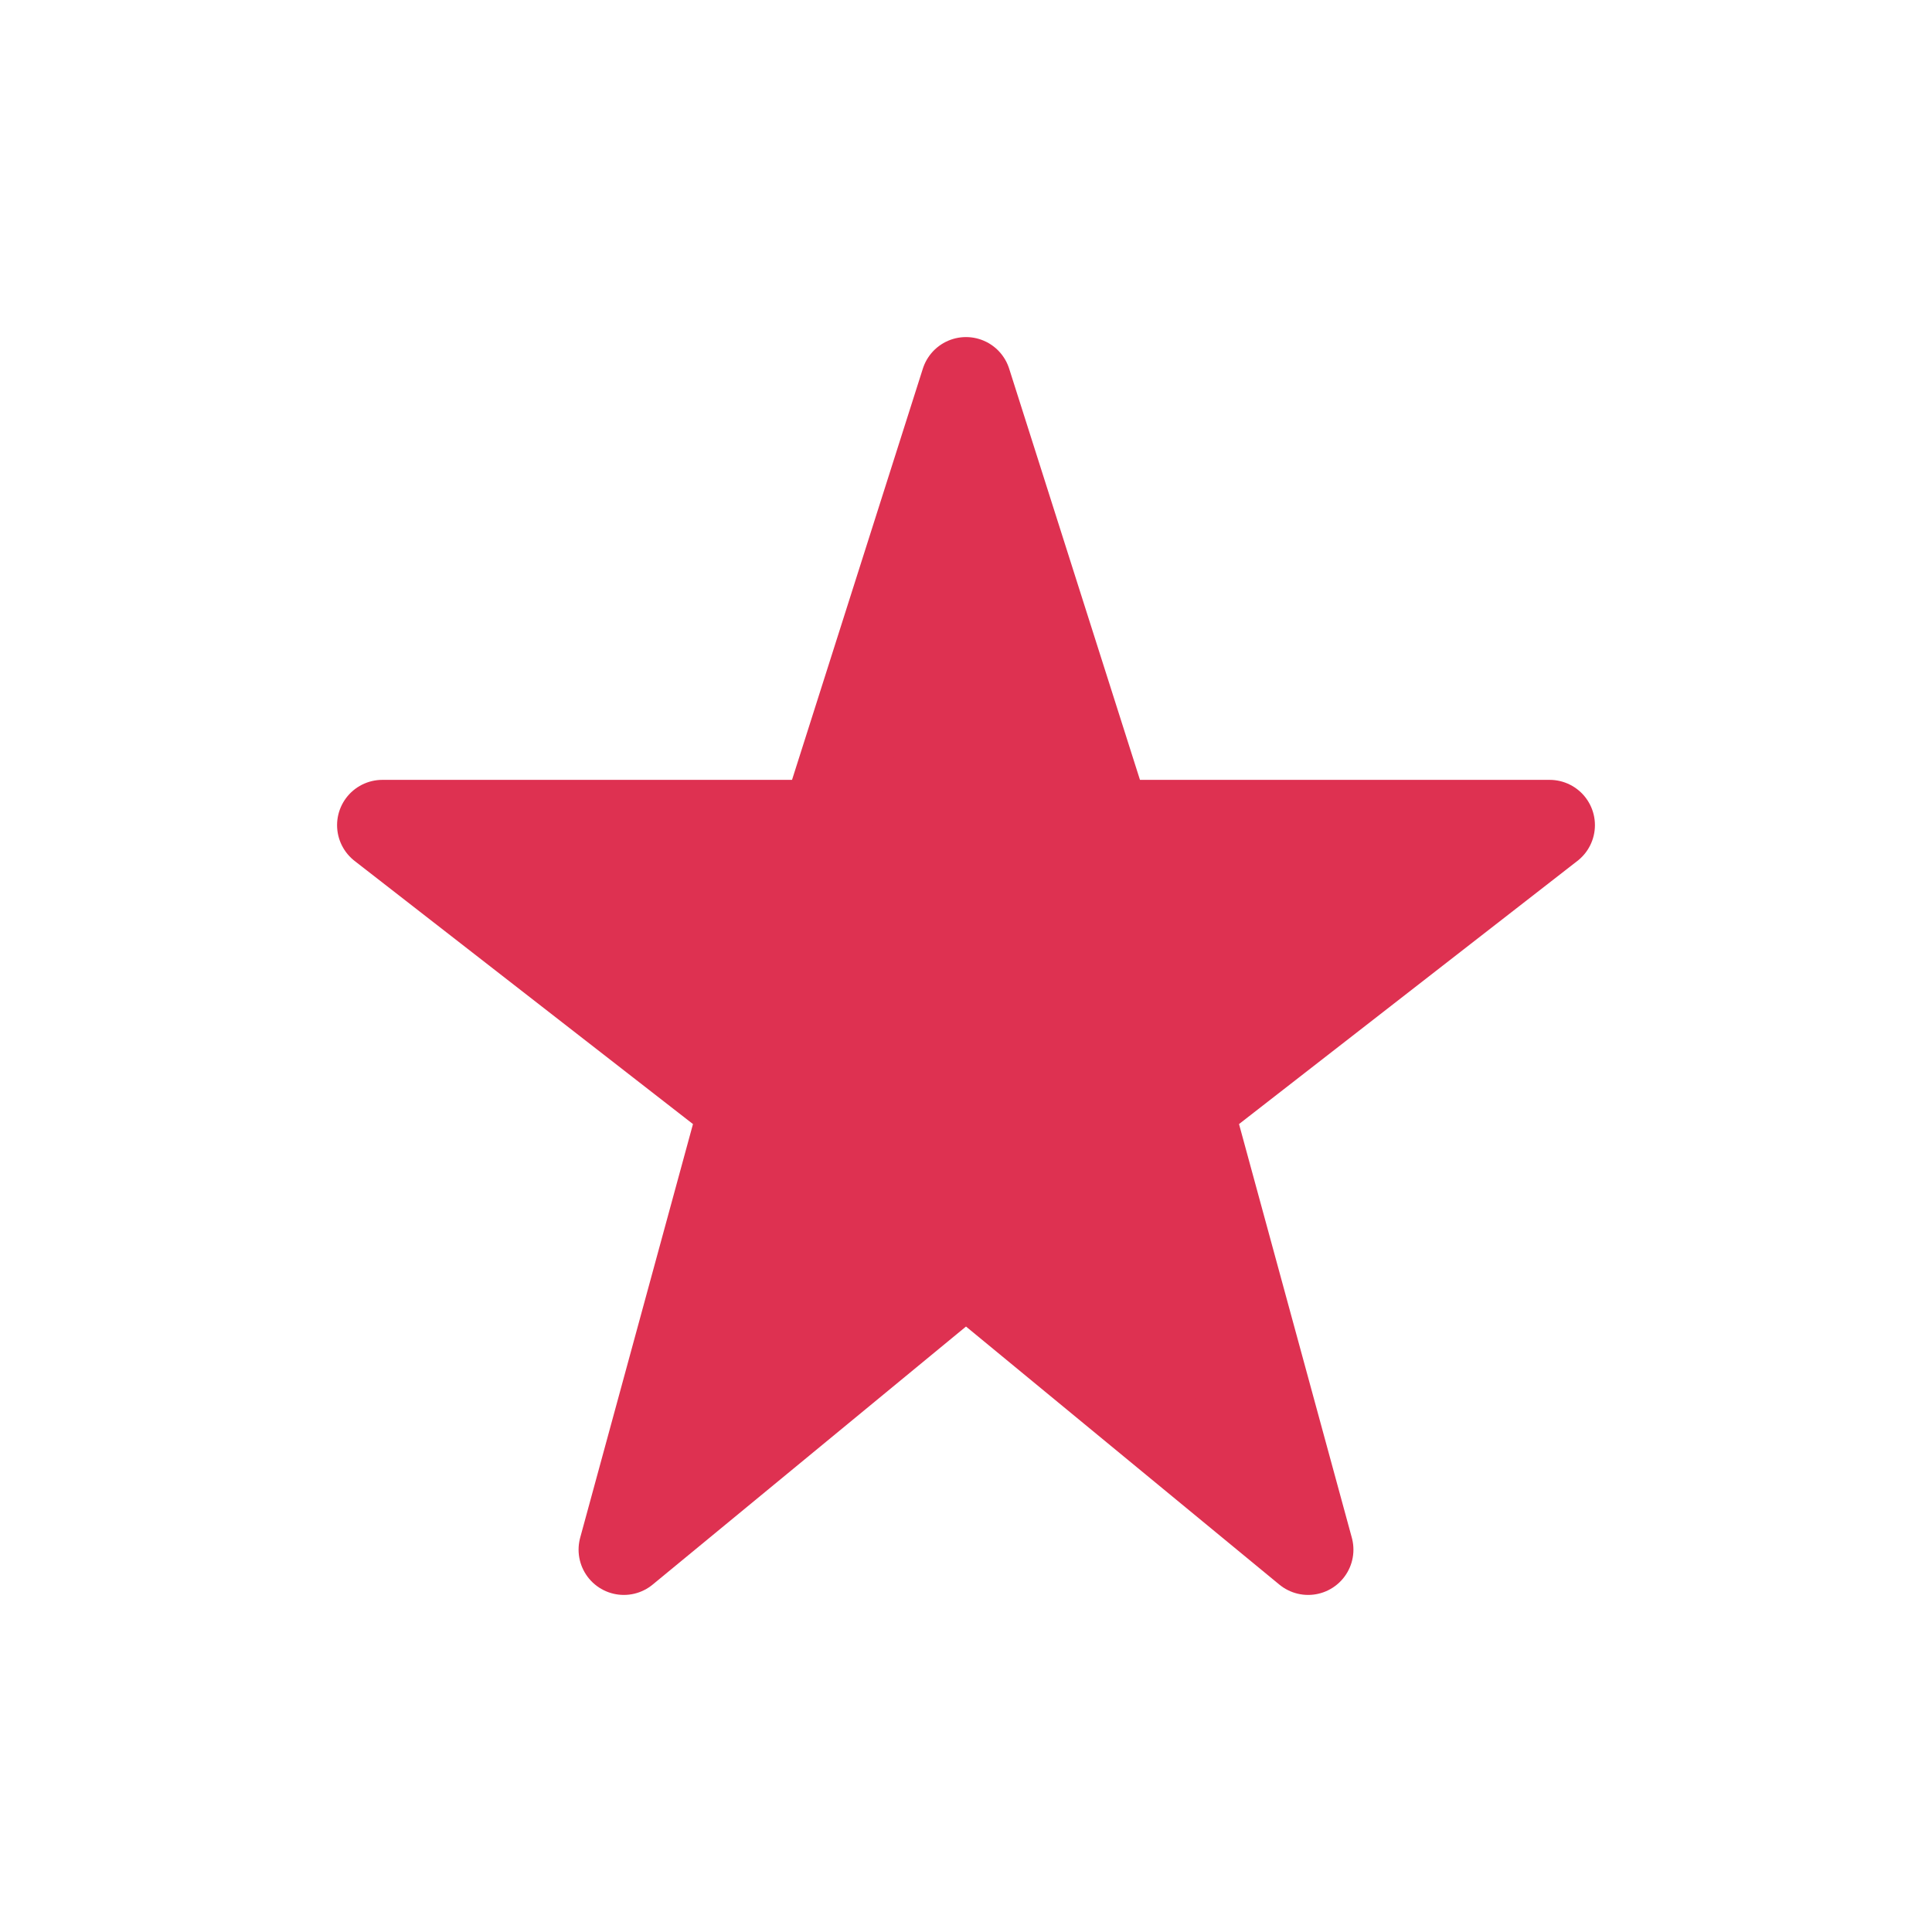
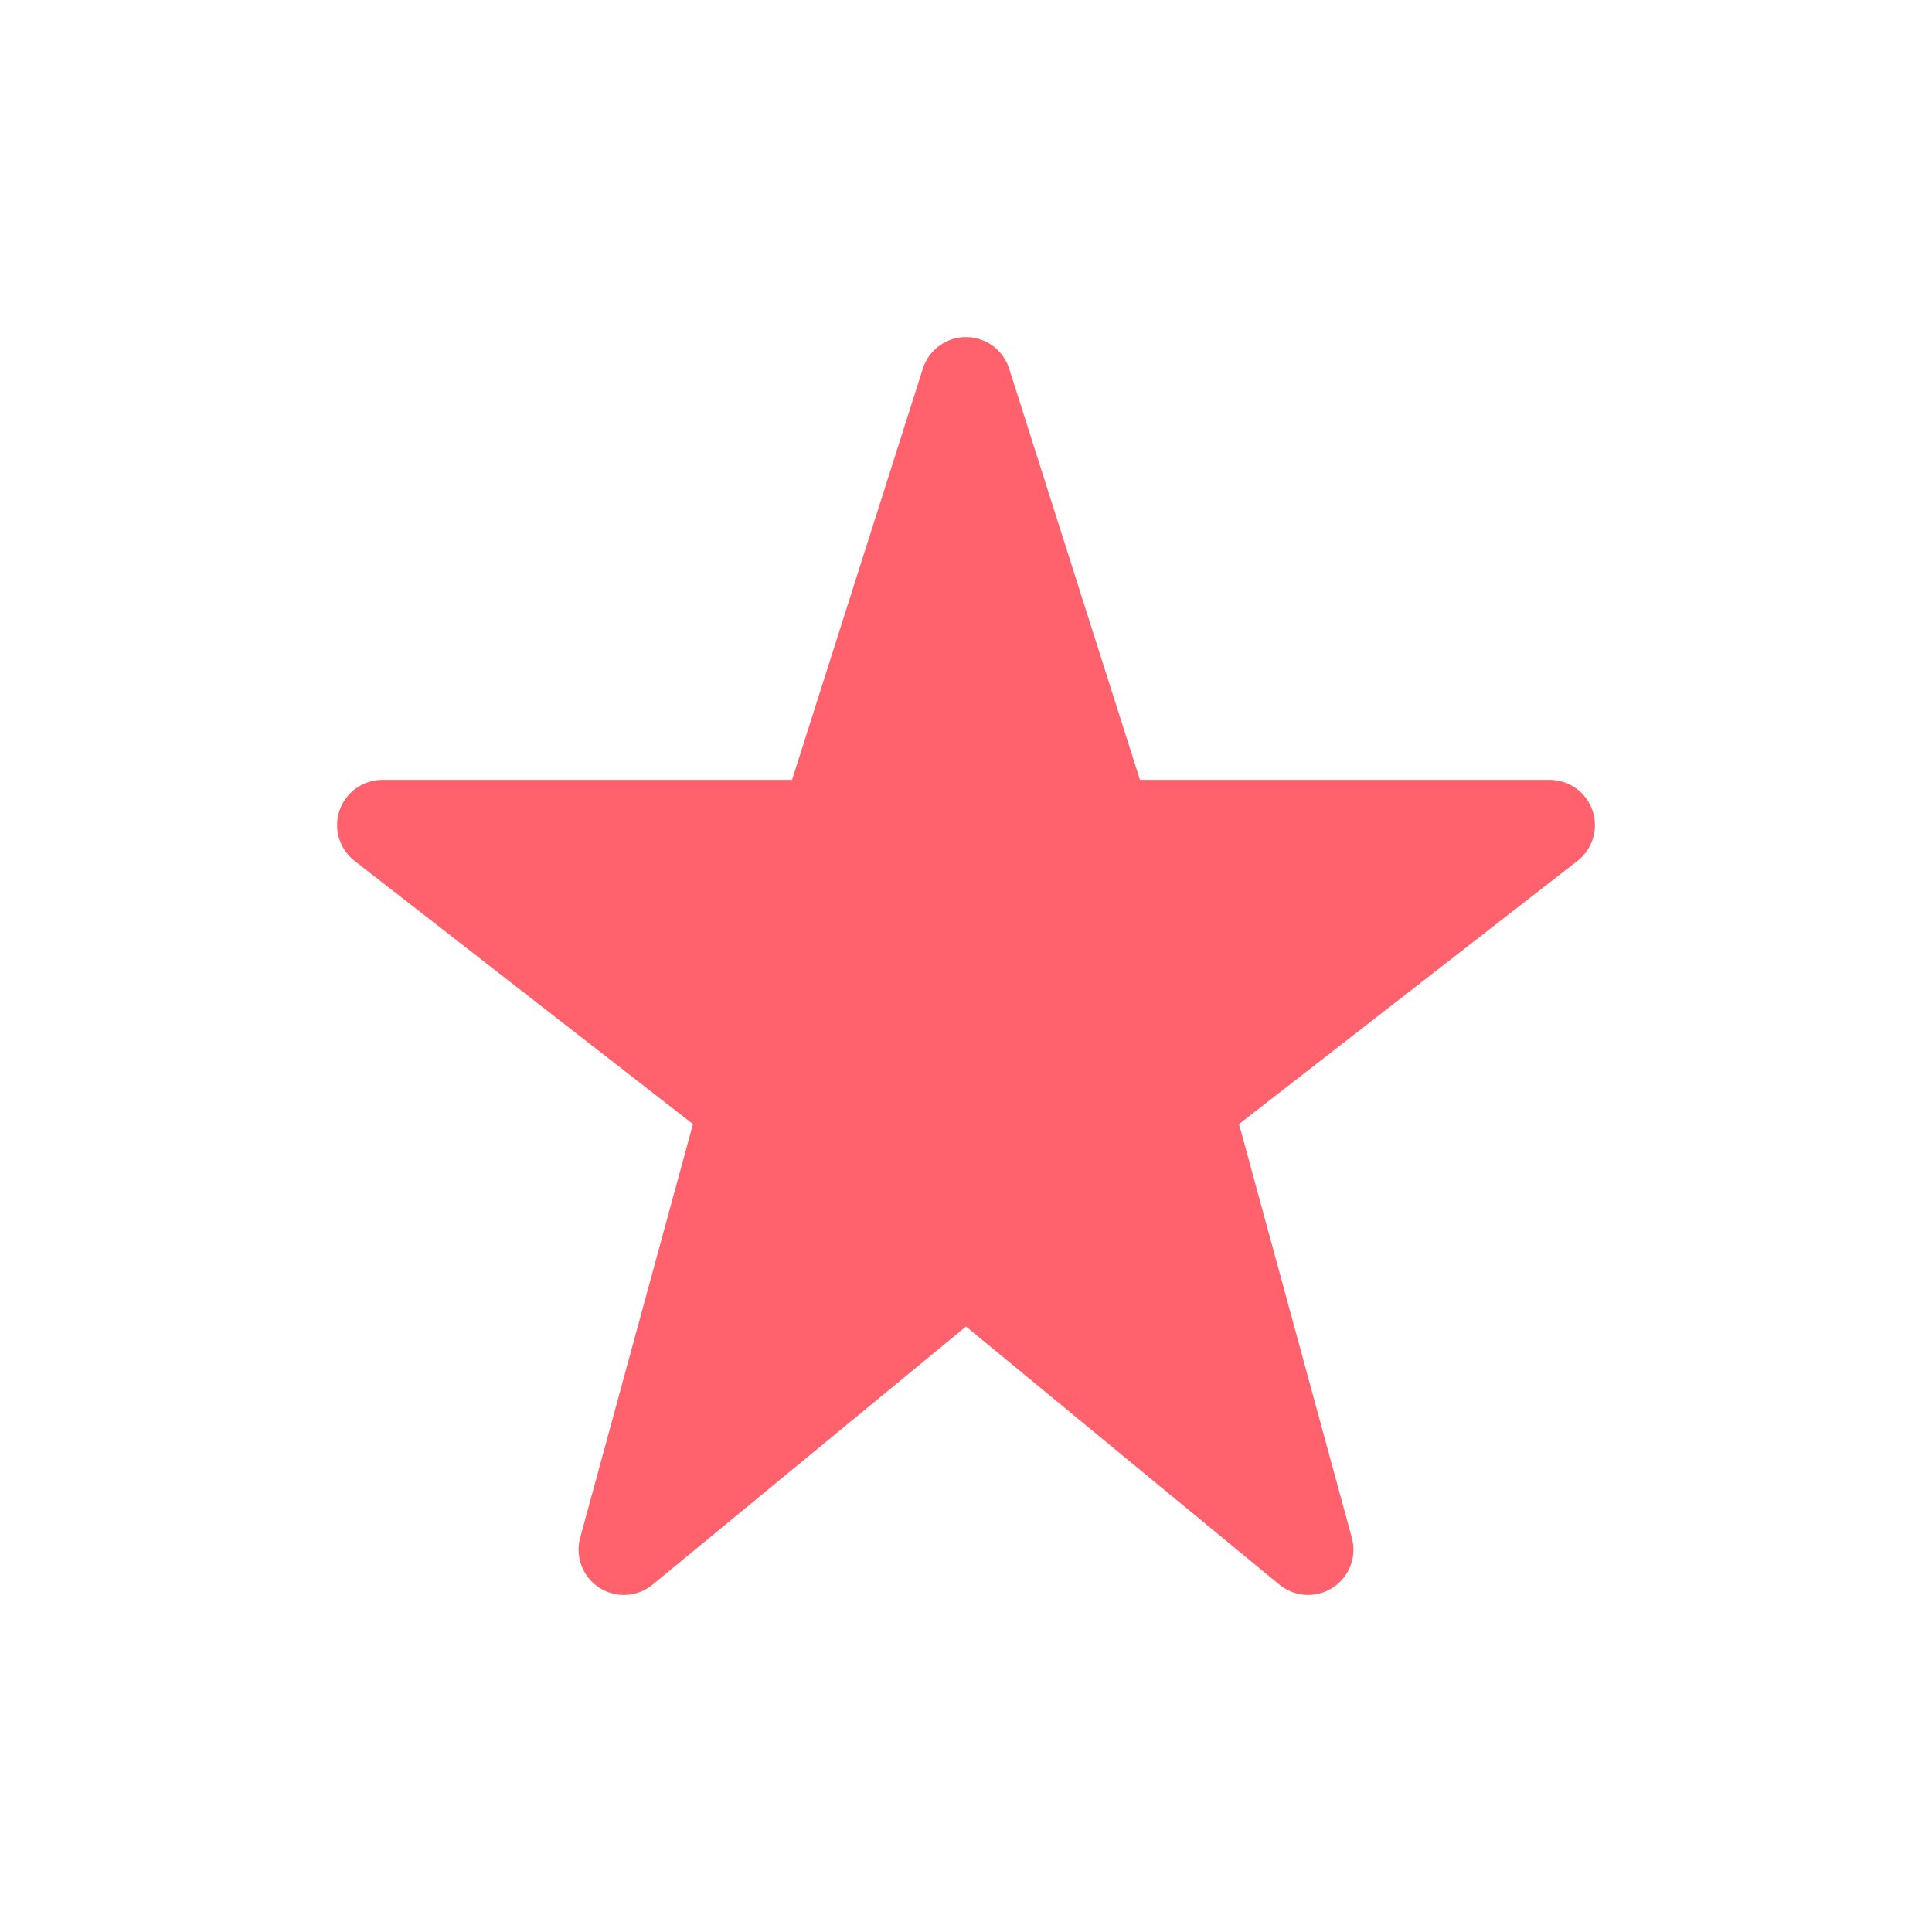
<svg xmlns="http://www.w3.org/2000/svg" width="26" height="26" viewBox="0 0 32 32" fill="none">
-   <path d="M16 6.333L18.333 13.667H25.667L19.667 18.333L21.667 25.667L16 21L10.333 25.667L12.333 18.333L6.333 13.667H13.667L16 6.333Z" fill="#DE3151" stroke="#DE3151" stroke-width="1.5" stroke-linecap="round" stroke-linejoin="round" />
+   <path d="M16 6.333L18.333 13.667H25.667L19.667 18.333L21.667 25.667L16 21L10.333 25.667L12.333 18.333L6.333 13.667H13.667L16 6.333Z" fill="#FF616D" stroke="#FF616D" stroke-width="1.5" stroke-linecap="round" stroke-linejoin="round" />
</svg>
